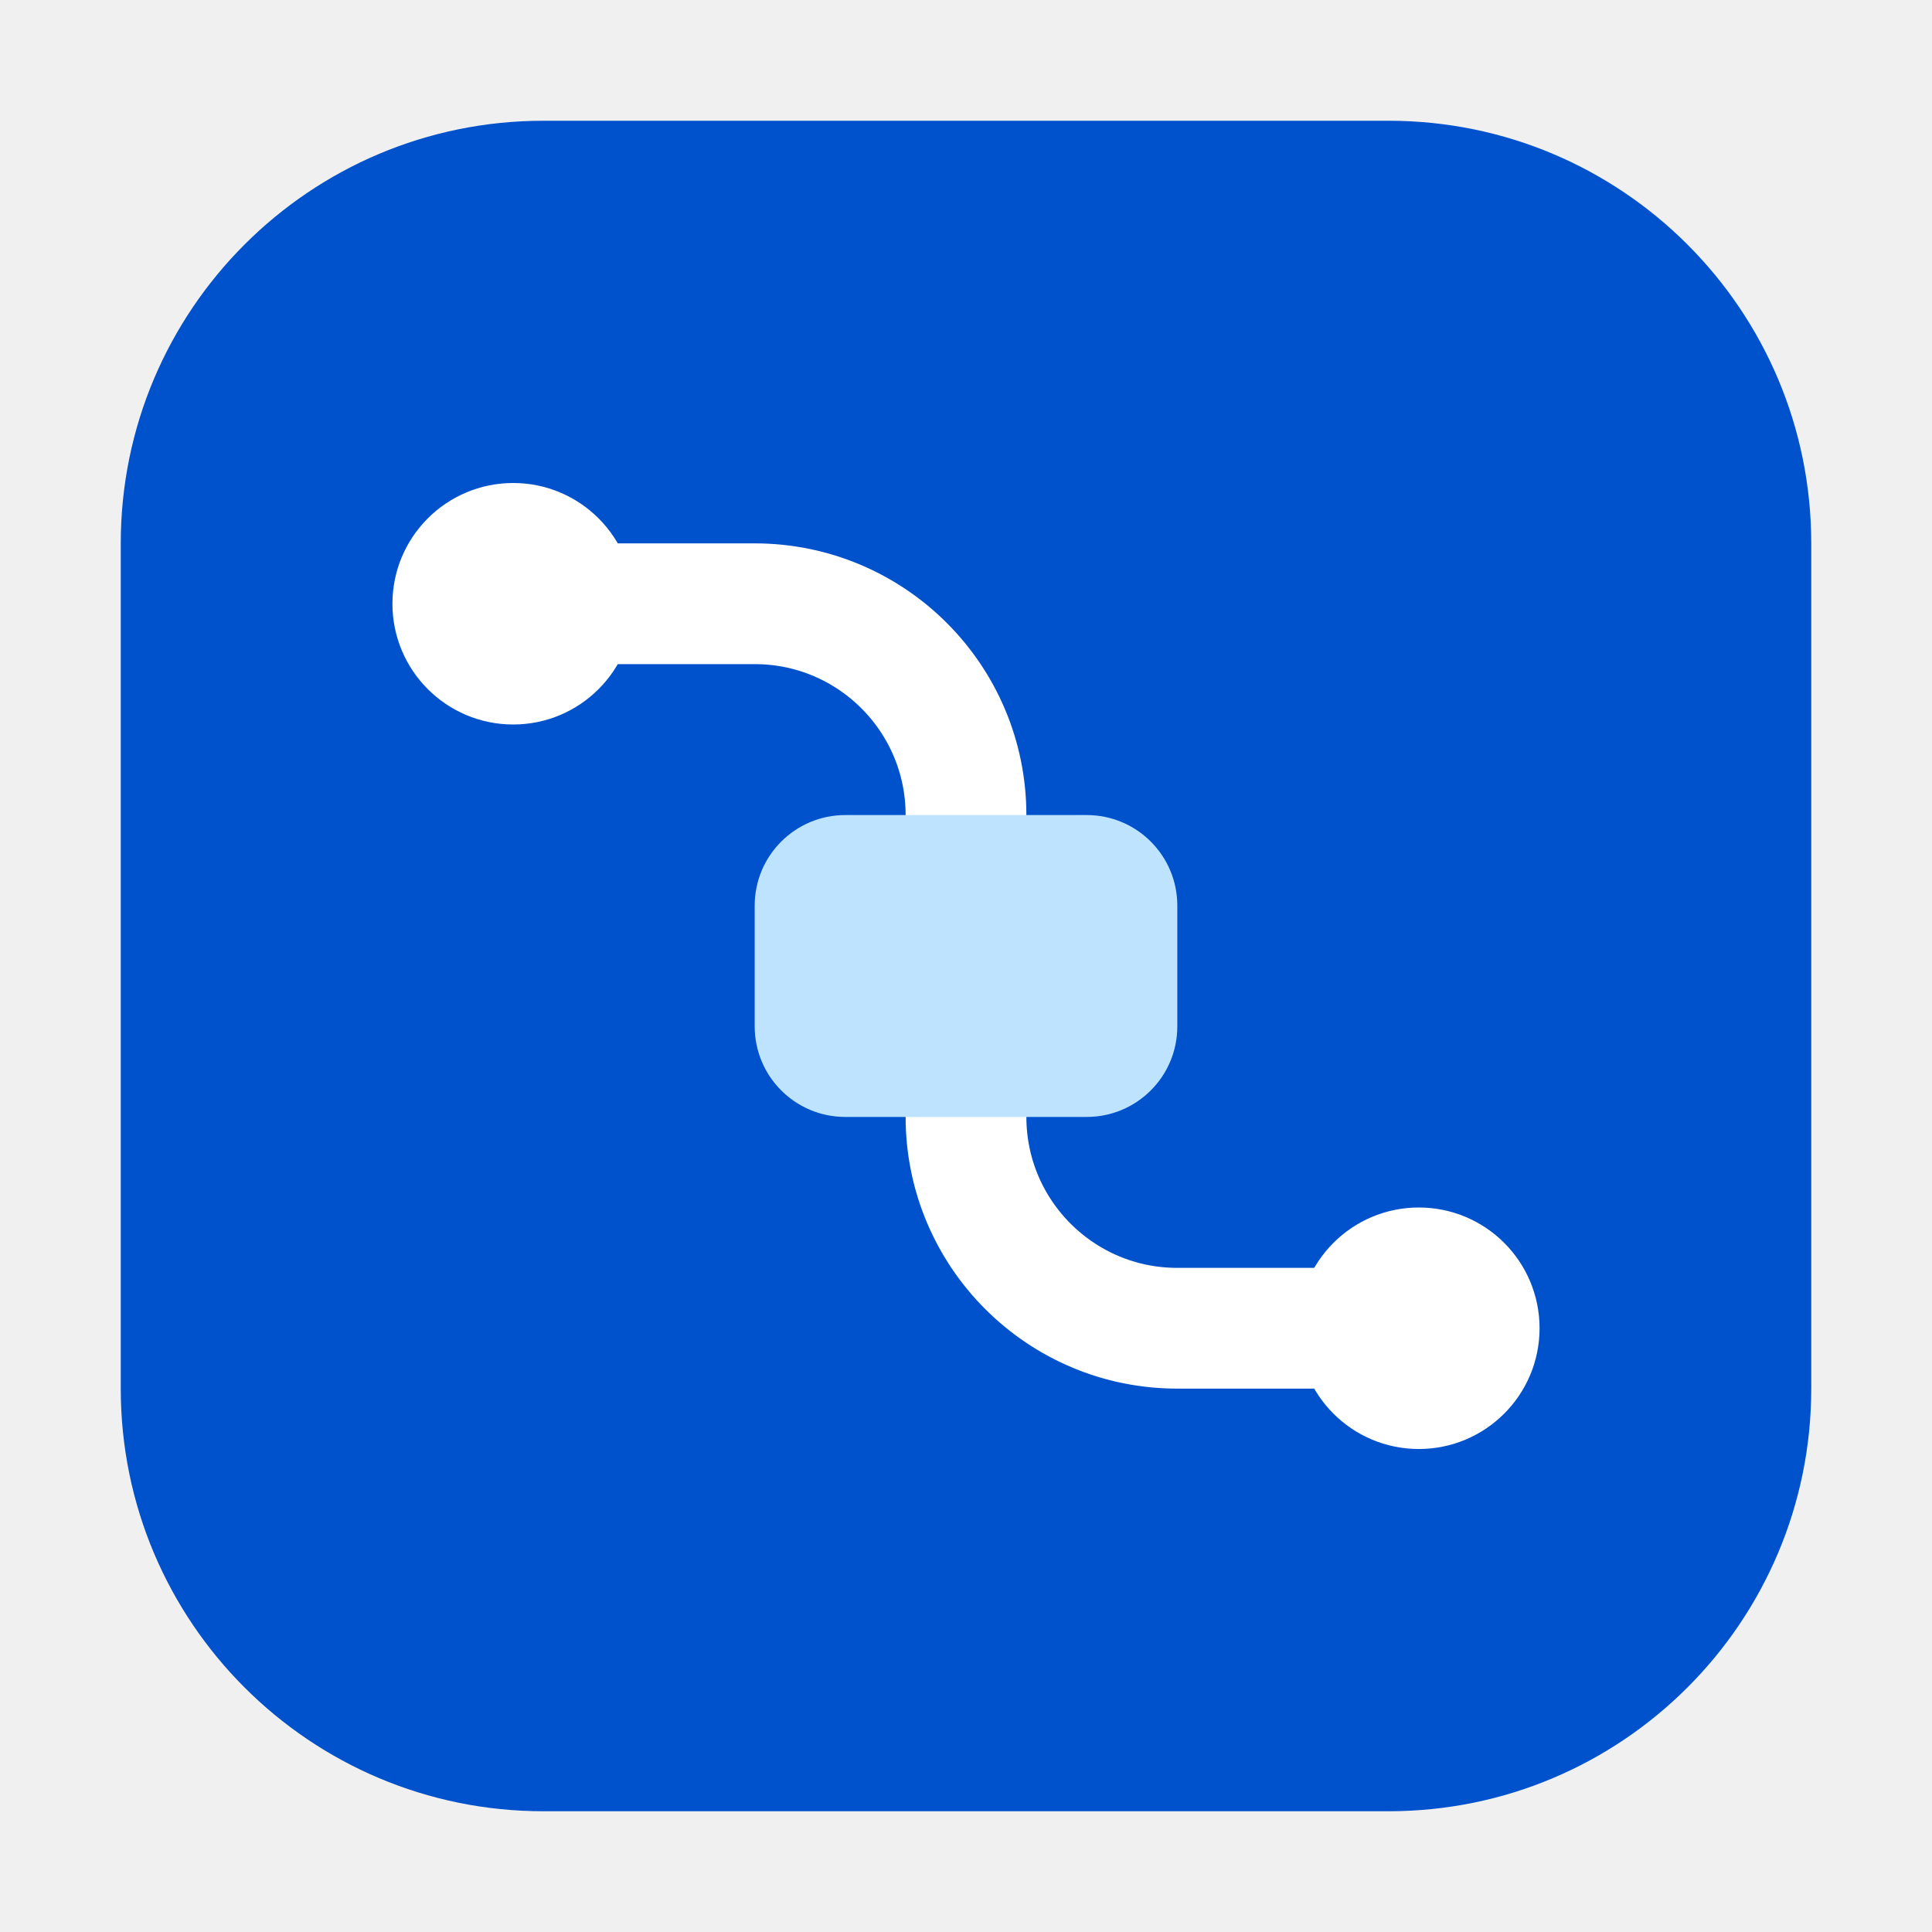
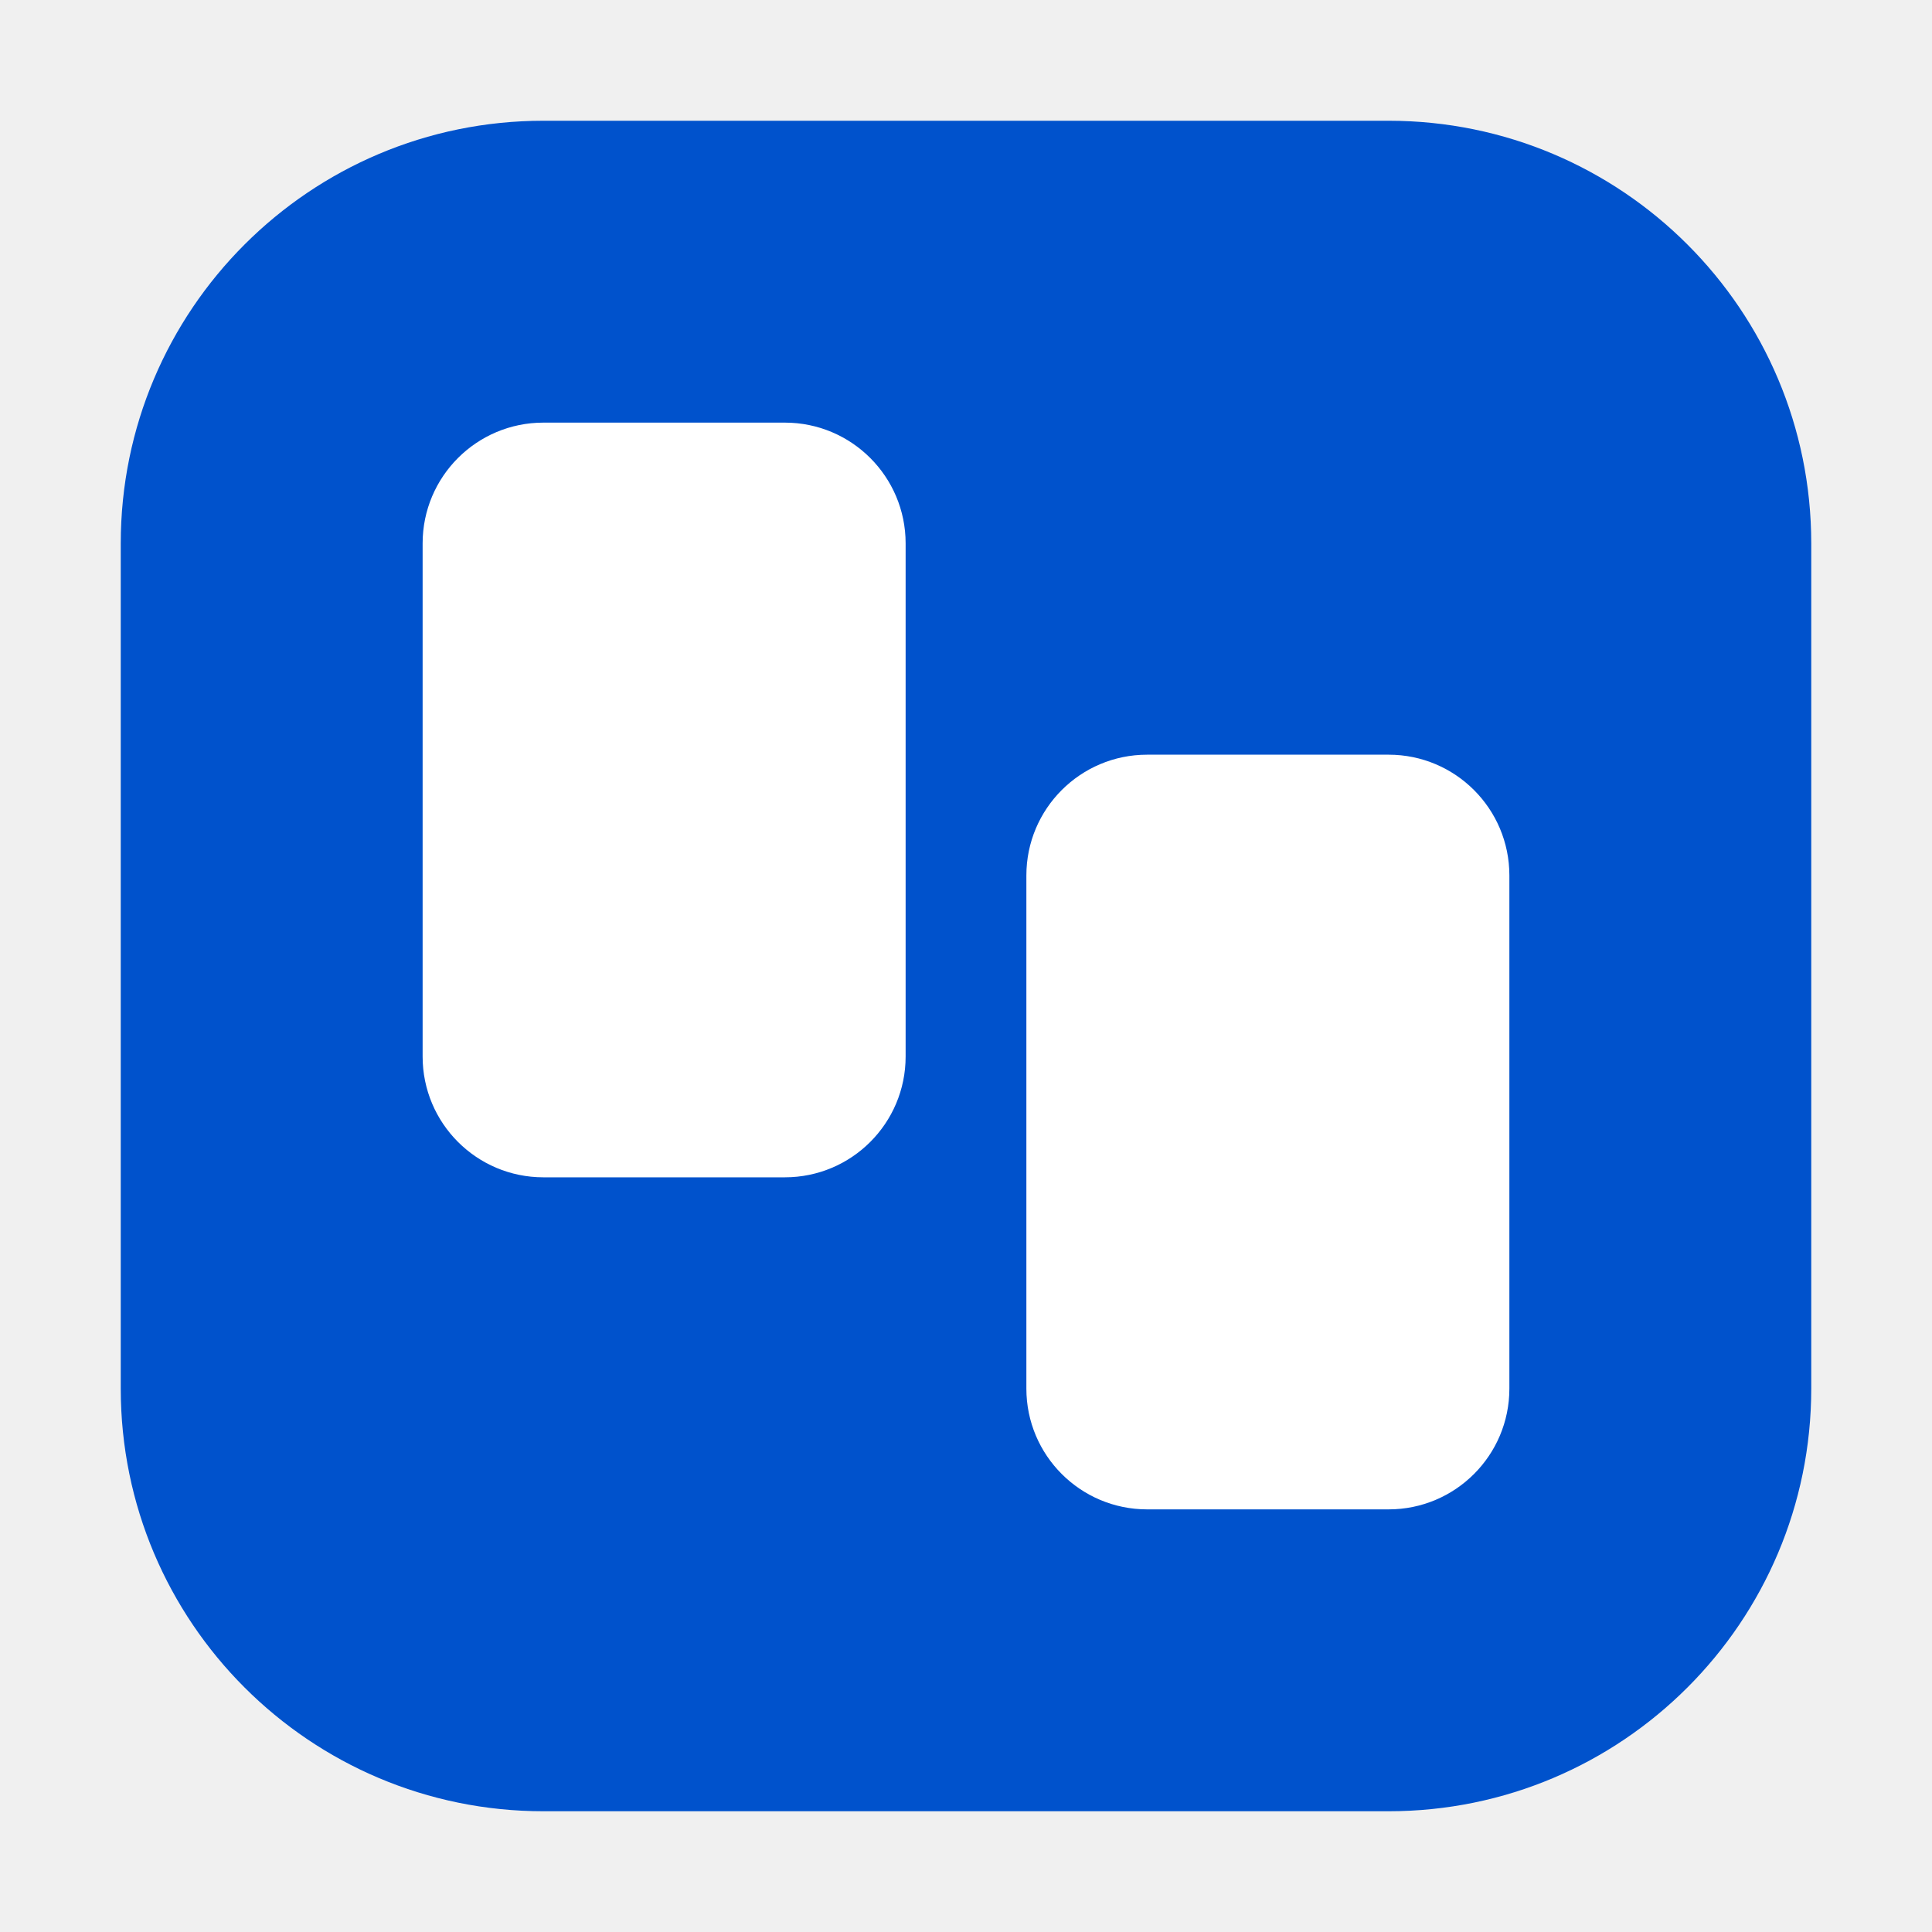
<svg xmlns="http://www.w3.org/2000/svg" viewBox="0 0 64 64" role="img">
  <rect x="4" y="4" width="56" height="56" rx="14" fill="#0052cc" />
-   <path d="M17 20h8a7 7 0 0 1 7 7v10a7 7 0 0 0 7 7h8" fill="none" stroke="#fff" stroke-linecap="round" stroke-width="4" />
-   <circle cx="17" cy="20" r="4" fill="#fff" />
-   <rect x="25" y="27" width="14" height="10" rx="3" fill="#bde3ff" />
-   <circle cx="47" cy="44" r="4" fill="#fff" />
+   <rect x="14" y="14" width="16" height="25" rx="4" fill="#fff" />
+   <rect x="34" y="25" width="16" height="25" rx="4" fill="#fff" />
</svg>
